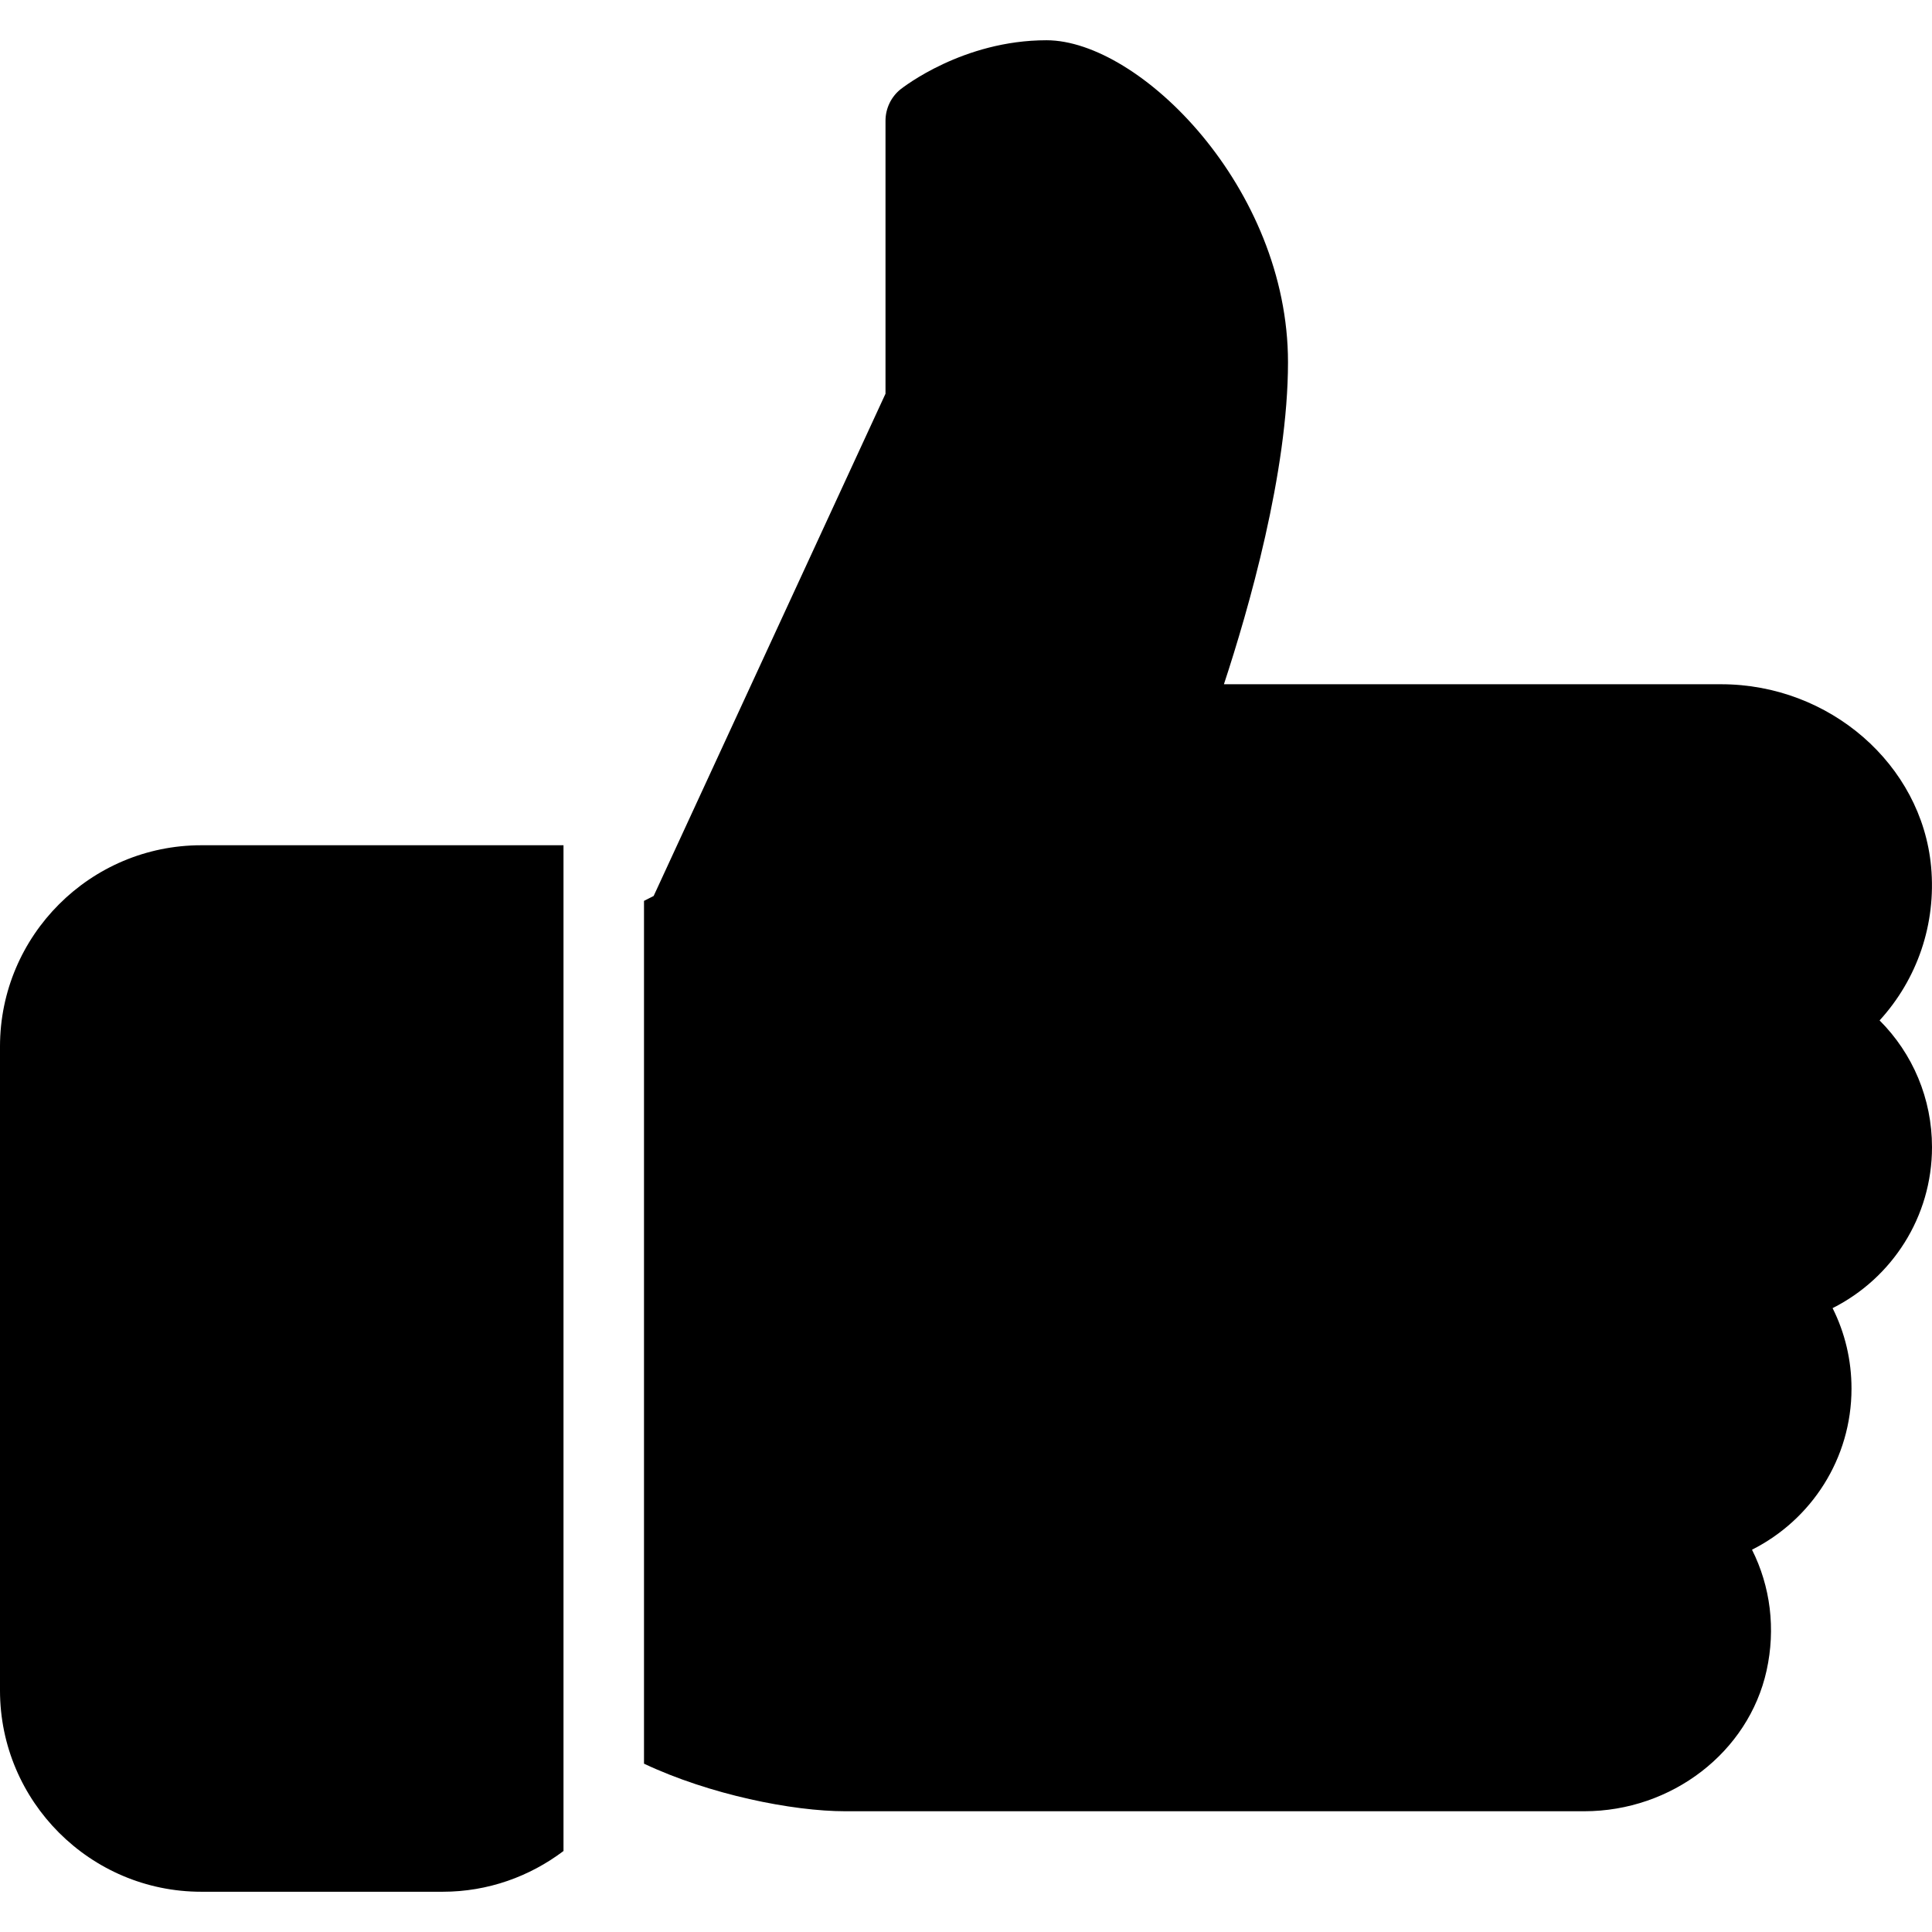
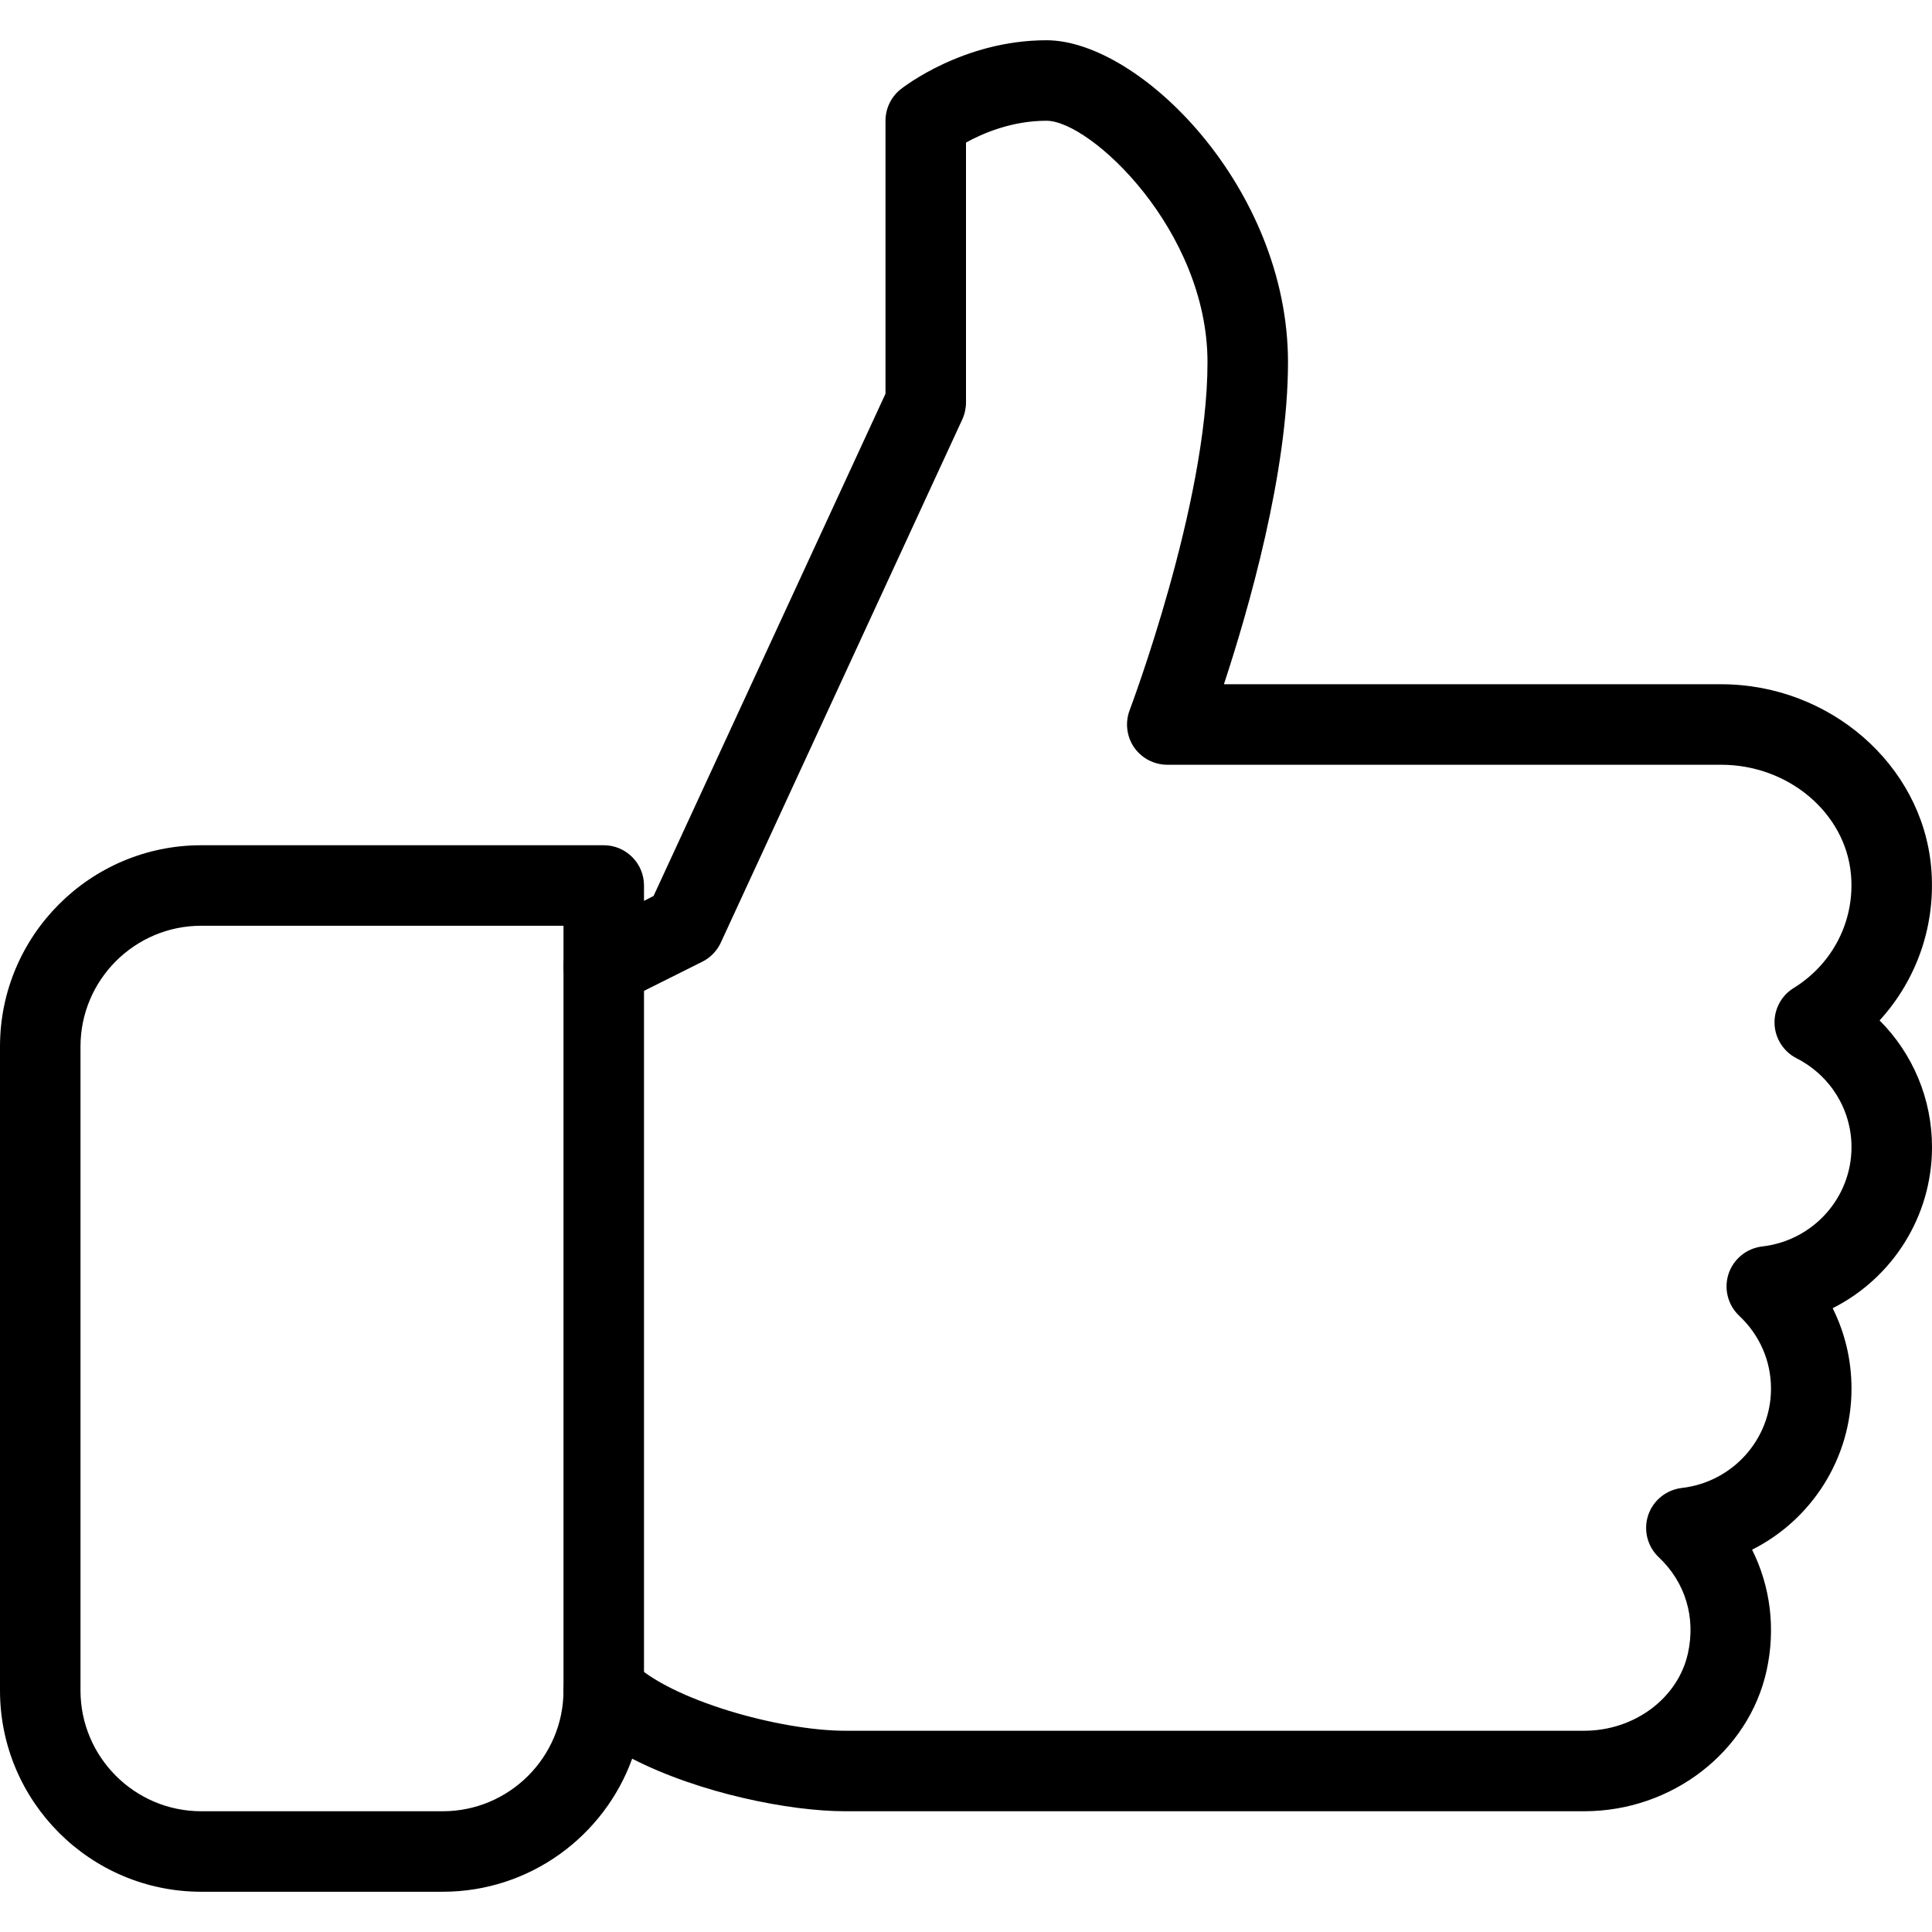
<svg xmlns="http://www.w3.org/2000/svg" version="1.1" id="Capa_1" x="0px" y="0px" viewBox="0 0 512 512" style="enable-background:new 0 0 512 512;" xml:space="preserve">
  <g>
    <g>
-       <path d="M53.333,224C23.936,224,0,247.936,0,277.333V448c0,29.397,23.936,53.333,53.333,53.333h64    c12.011,0,23.061-4.053,32-10.795V224H53.333z" />
+       <path d="M512,304c0-12.821-5.099-24.768-13.888-33.579c9.963-10.901,15.04-25.515,13.653-40.725    c-2.496-27.115-26.923-48.363-55.637-48.363H324.352c6.528-19.819,16.981-56.149,16.981-85.333c0-46.272-39.317-85.333-64-85.333    c-22.144,0-37.995,12.48-38.656,12.992c-2.539,2.027-4.011,5.099-4.011,8.341v72.341L173.205,237.44l-2.539,1.301v-4.075    c0-5.888-4.779-10.667-10.667-10.667H53.333C23.915,224,0,247.915,0,277.333V448c0,29.419,23.915,53.333,53.333,53.333h64    c23.061,0,42.773-14.72,50.197-35.264C185.28,475.2,209.173,480,224,480h195.819c23.232,0,43.563-15.659,48.341-37.248    c2.453-11.136,1.024-22.336-3.84-32.064c15.744-7.915,26.347-24.192,26.347-42.688c0-7.552-1.728-14.784-4.992-21.312    C501.419,338.752,512,322.496,512,304z M467.008,330.325c-4.117,0.491-7.595,3.285-8.917,7.232    c-1.301,3.947-0.213,8.277,2.816,11.136c5.419,5.099,8.427,11.968,8.427,19.307c0,13.461-10.176,24.768-23.637,26.325    c-4.117,0.491-7.595,3.285-8.917,7.232c-1.301,3.947-0.213,8.277,2.816,11.136c7.019,6.613,9.835,15.893,7.723,25.451    c-2.624,11.904-14.187,20.523-27.499,20.523H224c-17.323,0-46.379-8.128-56.448-18.219c-3.051-3.029-7.659-3.925-11.627-2.304    c-3.989,1.643-6.592,5.547-6.592,9.856c0,17.643-14.357,32-32,32h-64c-17.643,0-32-14.357-32-32V277.333c0-17.643,14.357-32,32-32    h96V256c0,3.691,1.92,7.125,5.077,9.088c3.115,1.877,7.04,2.069,10.368,0.448l21.333-10.667c2.155-1.067,3.883-2.859,4.907-5.056    l64-138.667c0.64-1.408,0.981-2.944,0.981-4.48V37.781C260.437,35.328,268.139,32,277.333,32C289.024,32,320,61.056,320,96    c0,37.547-20.437,91.669-20.629,92.203c-1.237,3.264-0.811,6.955,1.173,9.856c2.005,2.88,5.291,4.608,8.789,4.608h146.795    c17.792,0,32.896,12.736,34.389,28.992c1.131,12.16-4.715,23.723-15.189,30.187c-3.264,2.005-5.205,5.632-5.056,9.493    s2.368,7.317,5.781,9.088c9.024,4.587,14.613,13.632,14.613,23.573C490.667,317.461,480.491,328.768,467.008,330.325z" />
    </g>
  </g>
  <g>
    <g>
-       <path d="M512,304c0-12.821-5.077-24.768-13.888-33.579c9.963-10.901,15.04-25.515,13.653-40.725    c-2.496-27.115-26.923-48.363-55.637-48.363H324.352c6.528-19.819,16.981-56.149,16.981-85.333c0-46.272-39.317-85.333-64-85.333    c-22.165,0-37.995,12.48-38.677,12.992c-2.517,2.027-3.989,5.099-3.989,8.341v72.341l-61.44,133.099l-2.56,1.301v228.651    C188.032,475.584,210.005,480,224,480h195.819c23.232,0,43.563-15.659,48.341-37.269c2.453-11.115,1.024-22.315-3.861-32.043    c15.765-7.936,26.368-24.171,26.368-42.688c0-7.552-1.728-14.784-5.013-21.333C501.419,338.731,512,322.496,512,304z" />
+       <path d="M160,245.333c-5.888,0-10.667,4.779-10.667,10.667v192c0,5.888,4.779,10.667,10.667,10.667s10.667-4.779,10.667-10.667    V256C170.667,250.112,165.888,245.333,160,245.333z" />
    </g>
  </g>
  <g>
</g>
  <g>
</g>
  <g>
</g>
  <g>
</g>
  <g>
</g>
  <g>
</g>
  <g>
</g>
  <g>
</g>
  <g>
</g>
  <g>
</g>
  <g>
</g>
  <g>
</g>
  <g>
</g>
  <g>
</g>
  <g>
</g>
</svg>
